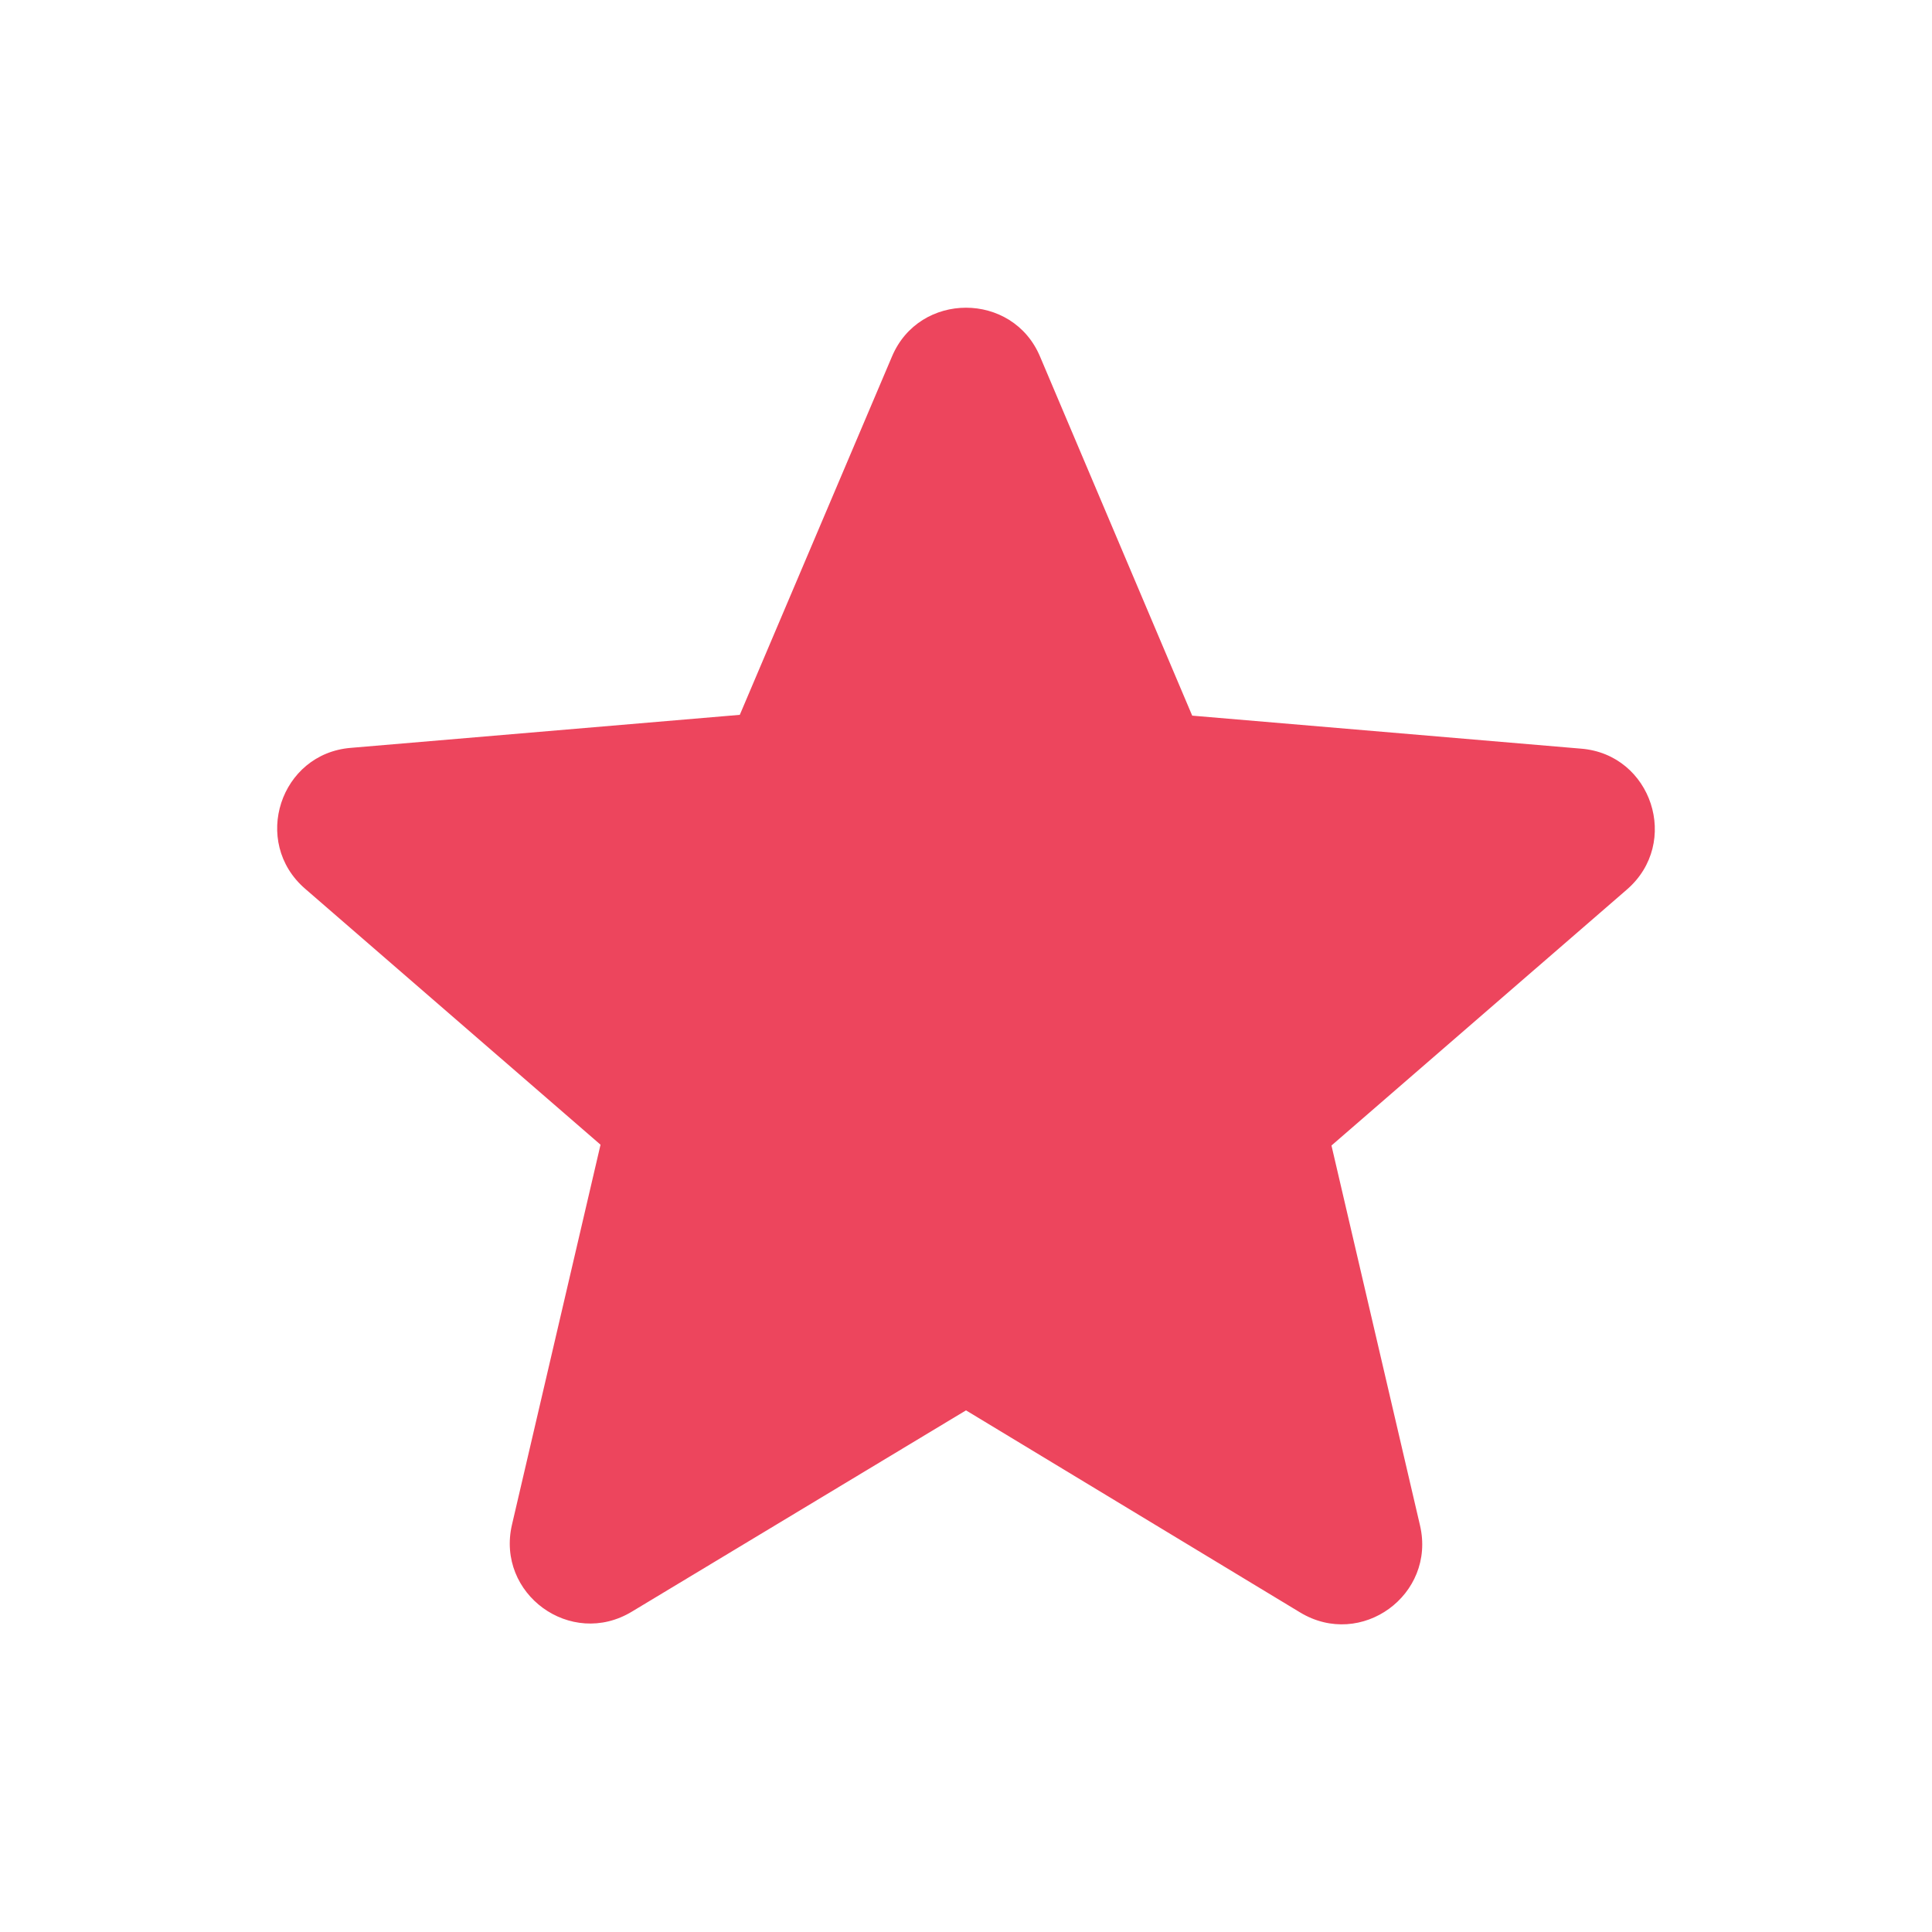
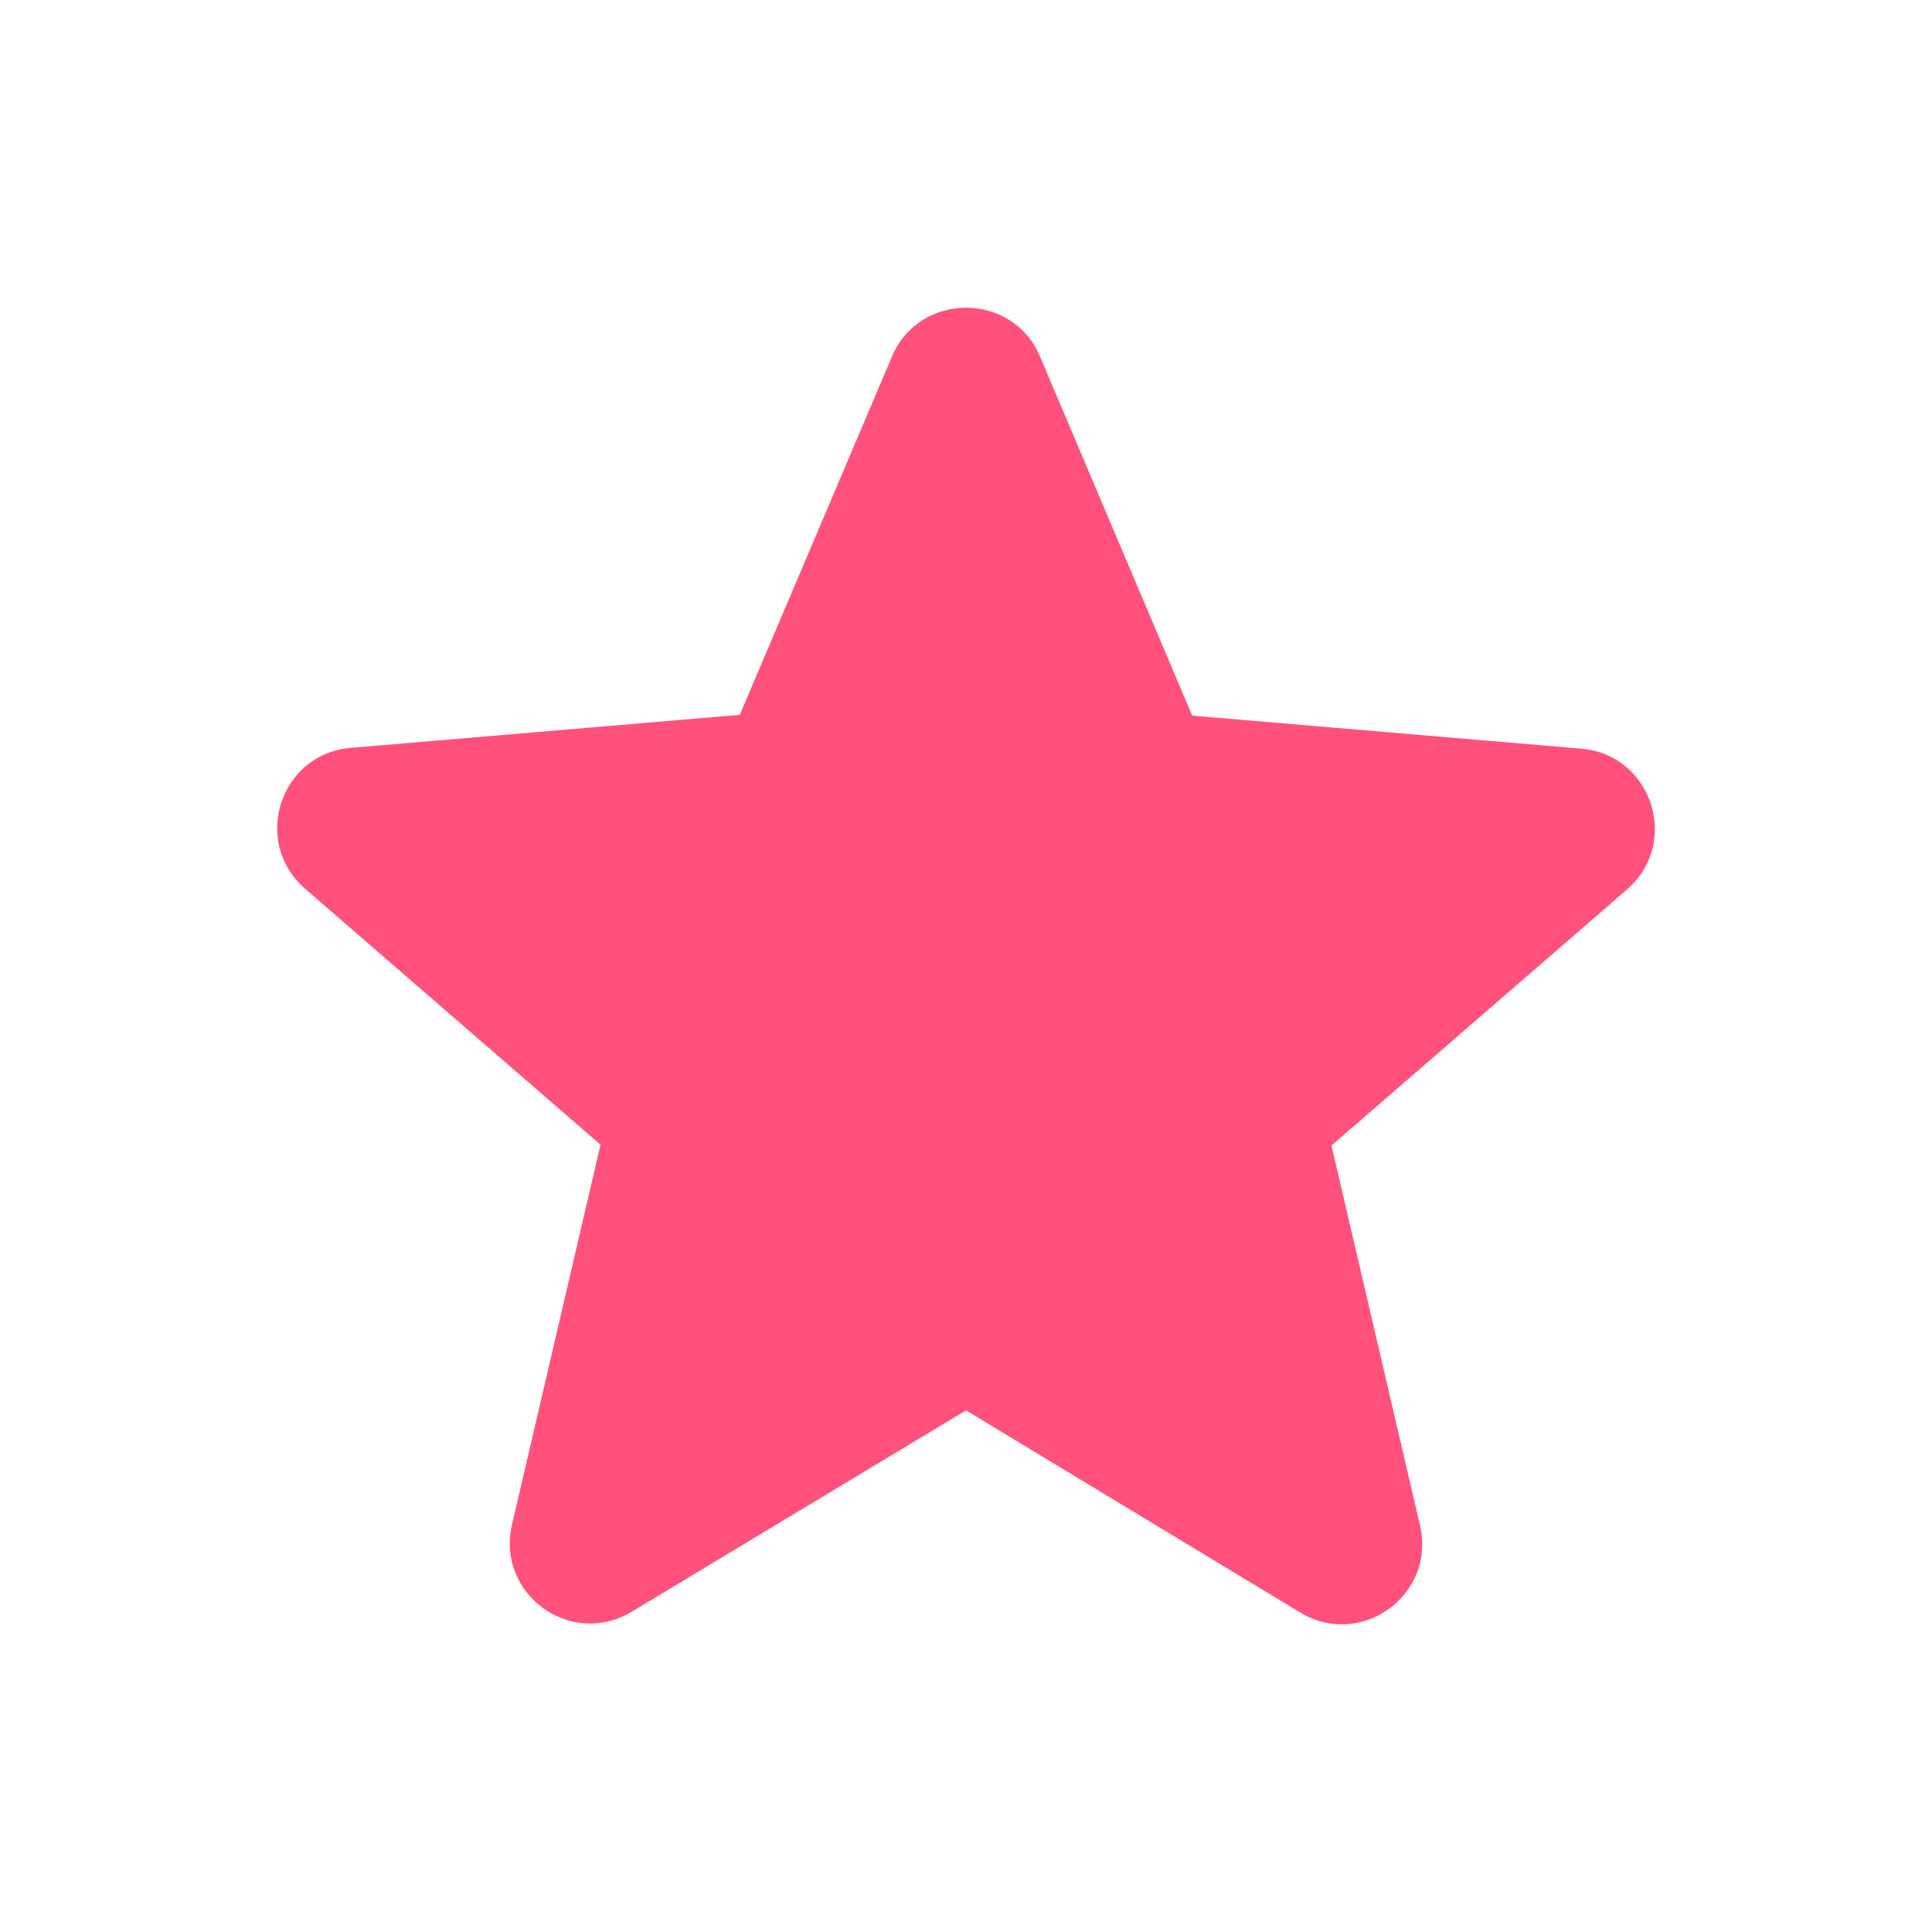
<svg xmlns="http://www.w3.org/2000/svg" width="24" height="24" viewBox="0 0 24 24" fill="none">
  <g id="icon/toggle/star_24px">
-     <path id="icon/toggle/star_24px_2" d="M12 17.52L16.15 20.03C16.91 20.49 17.84 19.81 17.64 18.95L16.54 14.23L20.21 11.05C20.88 10.47 20.52 9.37 19.64 9.3L14.81 8.89L12.92 4.43C12.58 3.62 11.42 3.62 11.08 4.43L9.19 8.88L4.36 9.29C3.48 9.36 3.12 10.46 3.79 11.04L7.46 14.22L6.36 18.94C6.16 19.8 7.09 20.48 7.85 20.02L12 17.52V17.52Z" fill="#ED455D" />
+     <path id="icon/toggle/star_24px_2" d="M12 17.52L16.15 20.03C16.91 20.49 17.84 19.81 17.64 18.95L16.54 14.23L20.21 11.05C20.88 10.47 20.52 9.37 19.64 9.3L14.81 8.89L12.92 4.43C12.58 3.62 11.42 3.62 11.08 4.43L9.19 8.88L4.36 9.29C3.48 9.36 3.12 10.46 3.79 11.04L7.46 14.22L6.36 18.94C6.16 19.8 7.09 20.48 7.85 20.02L12 17.52V17.52Z" fill="#FF517C" />
  </g>
</svg>
